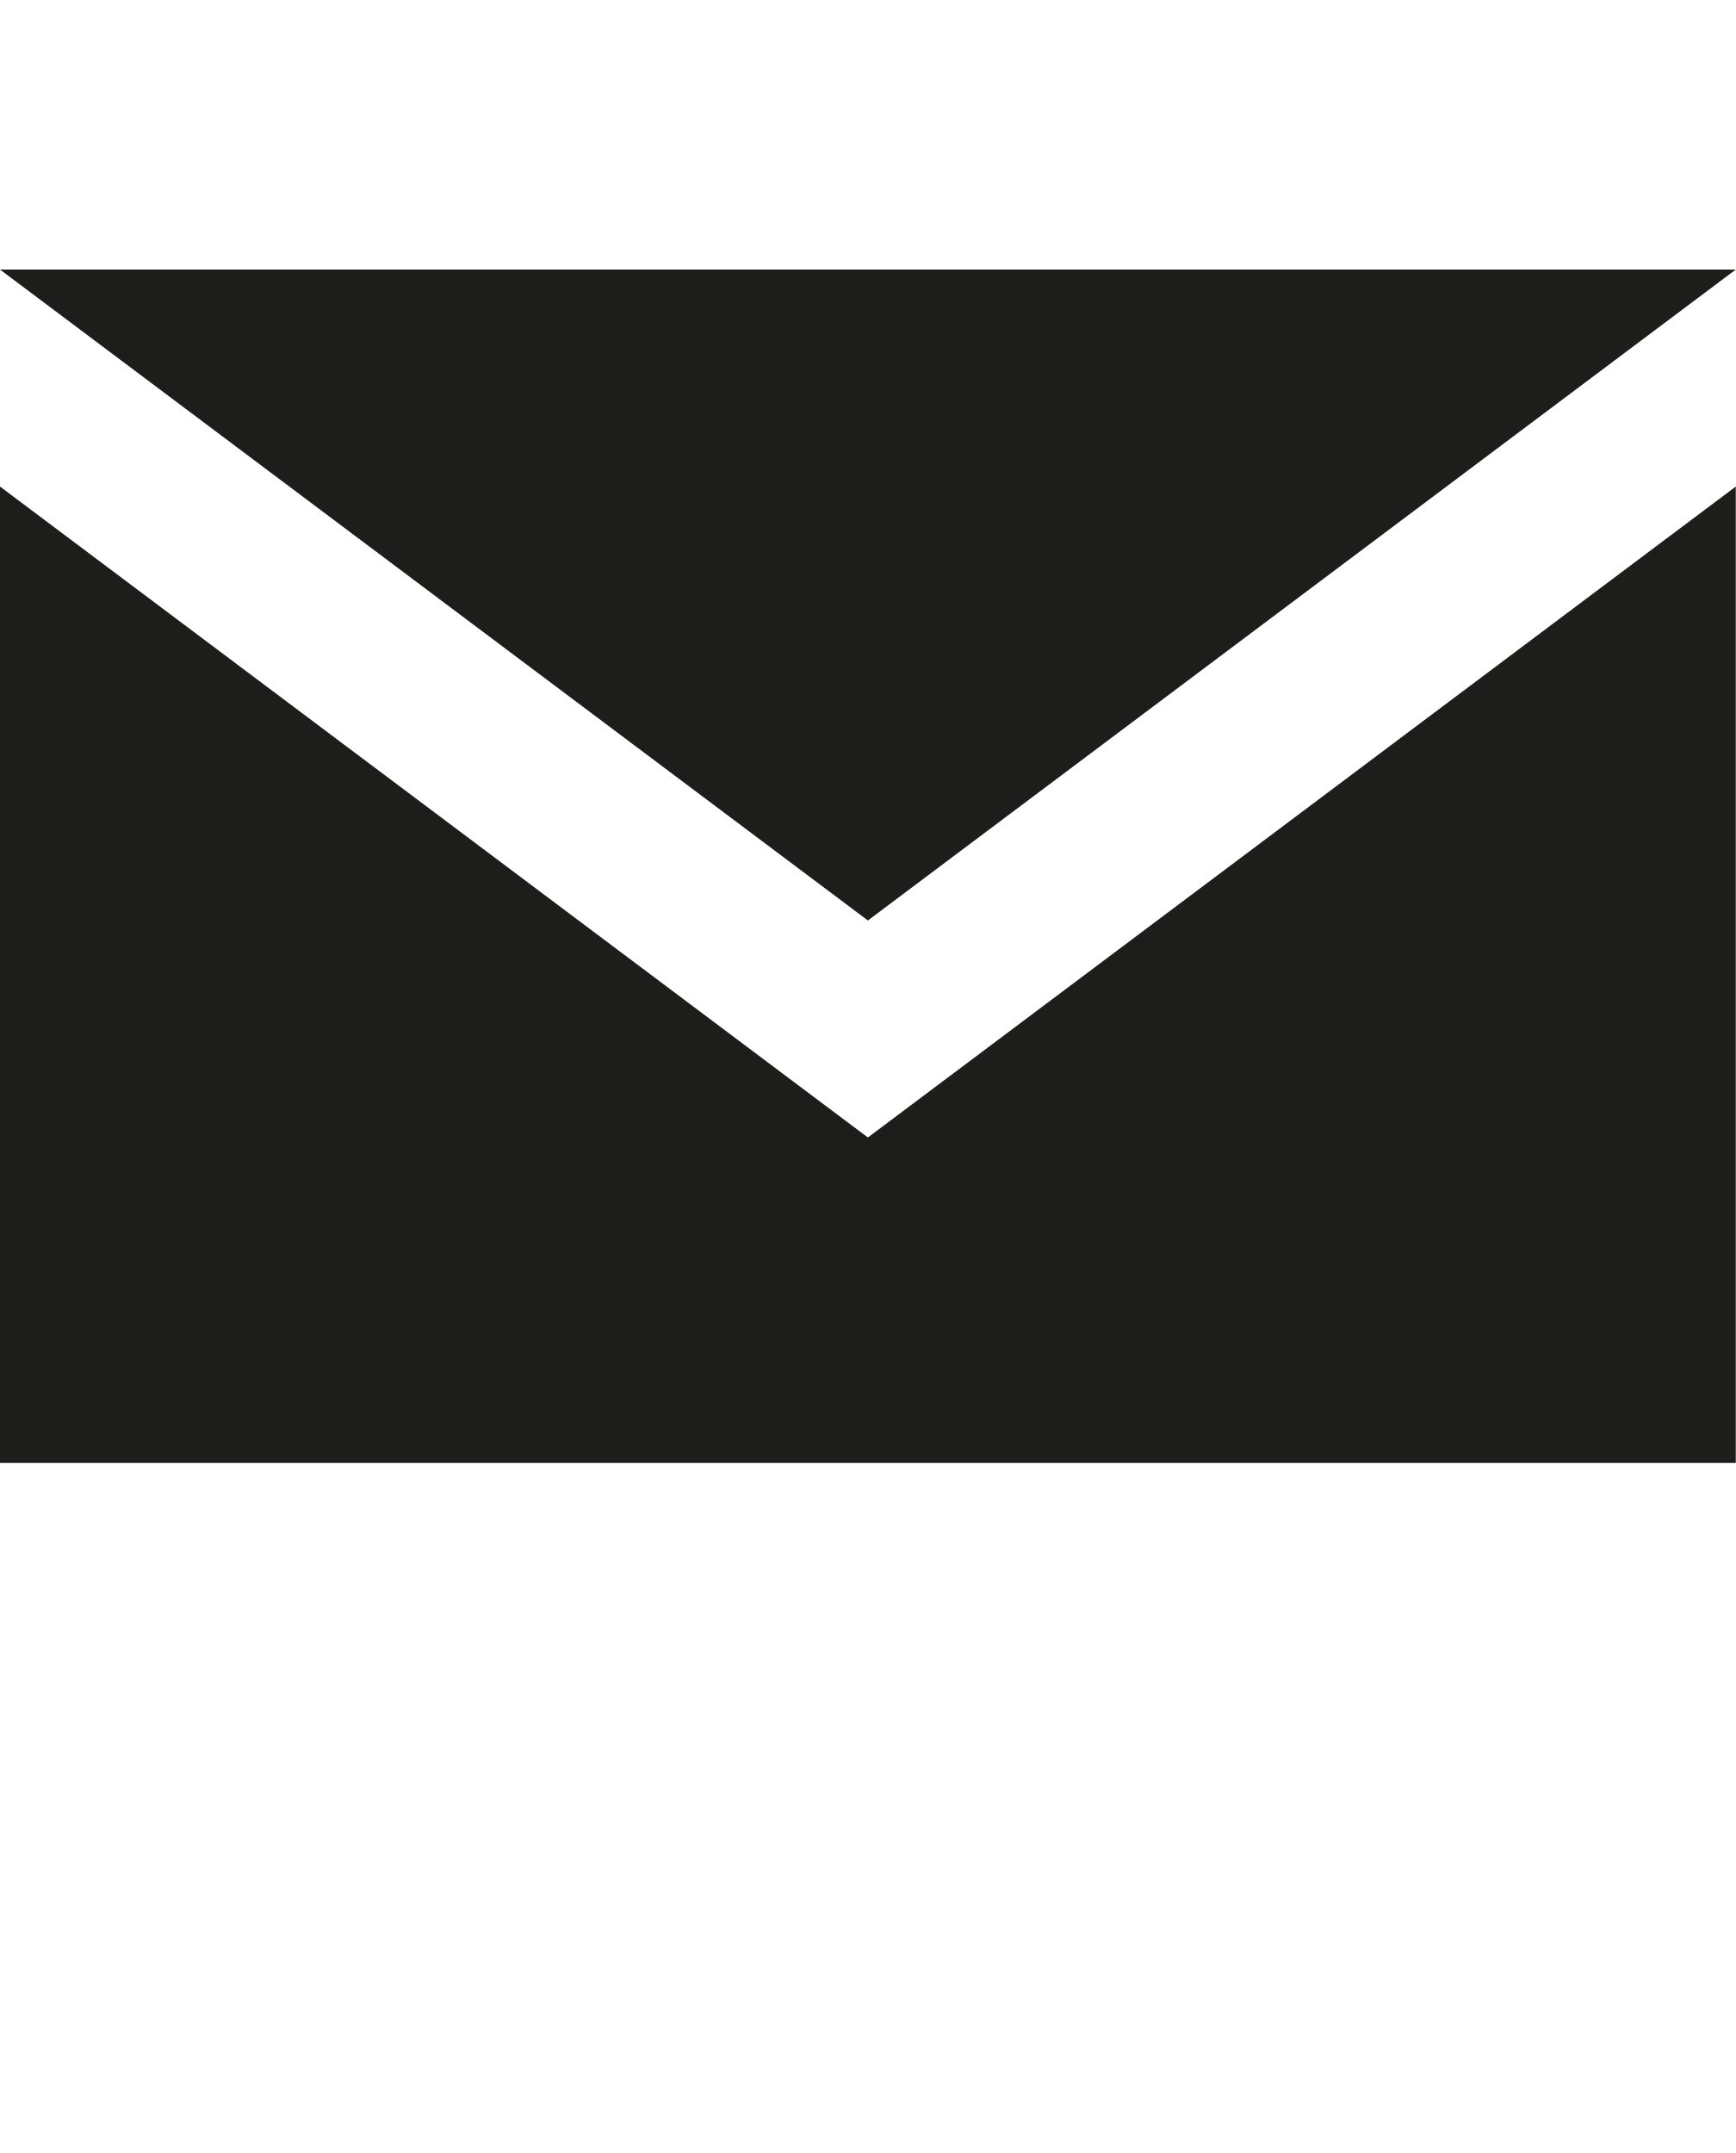
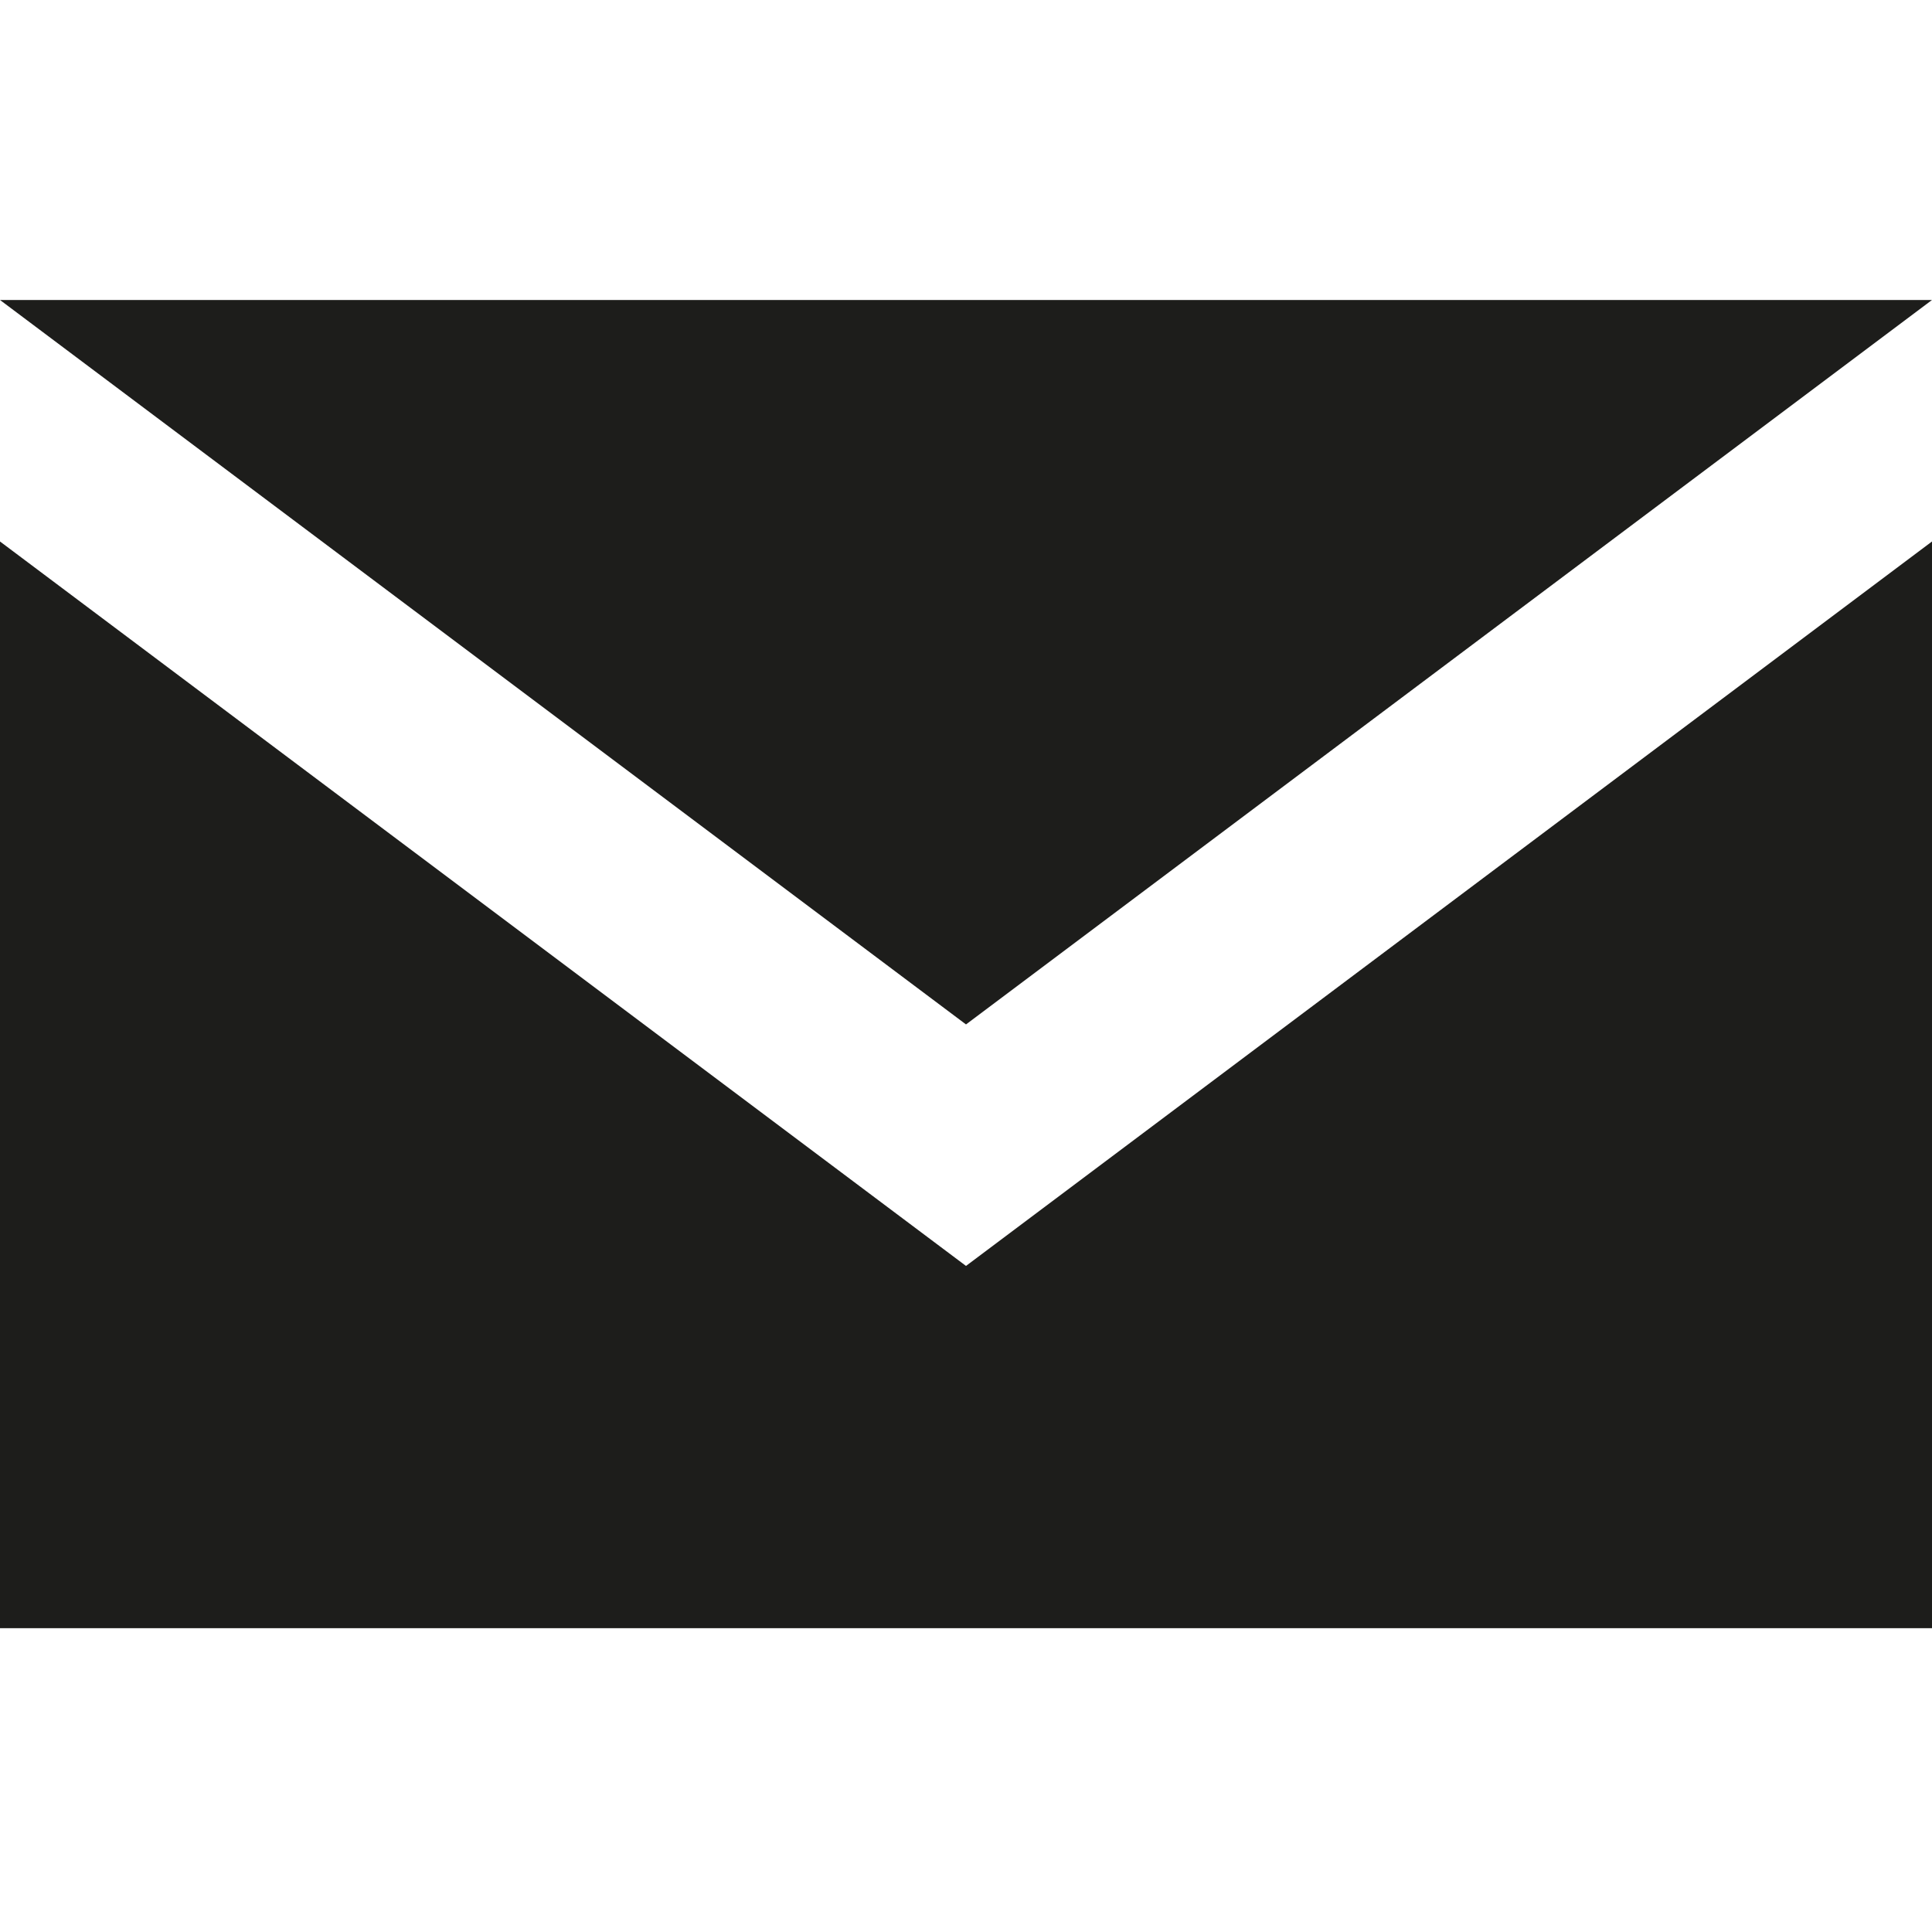
- <svg xmlns="http://www.w3.org/2000/svg" version="1.1" id="Layer_1" x="0px" y="0px" width="512px" height="635px" viewBox="0 0 512 635" enable-background="new 0 0 512 635" xml:space="preserve">
+ <svg xmlns="http://www.w3.org/2000/svg" version="1.1" id="Layer_1" x="0px" y="0px" width="512px" height="512px" viewBox="0 0 512 512" enable-background="new 0 0 512 512" xml:space="preserve">
  <g id="Grid" display="none">
    <g display="inline">
      <line fill="none" stroke="#B35047" x1="32" y1="0" x2="32" y2="512" />
      <line fill="none" stroke="#B35047" x1="64" y1="0" x2="64" y2="512" />
      <line fill="none" stroke="#B35047" x1="96" y1="0" x2="96" y2="512" />
      <line fill="none" stroke="#B35047" x1="128" y1="0" x2="128" y2="512" />
      <line fill="none" stroke="#B35047" x1="160" y1="0" x2="160" y2="512" />
      <line fill="none" stroke="#B35047" x1="192" y1="0" x2="192" y2="512" />
      <line fill="none" stroke="#B35047" x1="224" y1="0" x2="224" y2="512" />
      <line fill="none" stroke="#B35047" x1="256" y1="0" x2="256" y2="512" />
      <line fill="none" stroke="#B35047" x1="288" y1="0" x2="288" y2="512" />
      <line fill="none" stroke="#B35047" x1="320" y1="0" x2="320" y2="512" />
      <line fill="none" stroke="#B35047" x1="352" y1="0" x2="352" y2="512" />
      <line fill="none" stroke="#B35047" x1="384" y1="0" x2="384" y2="512" />
      <line fill="none" stroke="#B35047" x1="416" y1="0" x2="416" y2="512" />
      <line fill="none" stroke="#B35047" x1="448" y1="0" x2="448" y2="512" />
      <line fill="none" stroke="#B35047" x1="480" y1="0" x2="480" y2="512" />
      <line fill="none" stroke="#B35047" x1="0" y1="32" x2="512" y2="32" />
      <line fill="none" stroke="#B35047" x1="0" y1="64" x2="512" y2="64" />
      <line fill="none" stroke="#B35047" x1="0" y1="96" x2="512" y2="96" />
      <line fill="none" stroke="#B35047" x1="0" y1="128" x2="512" y2="128" />
      <line fill="none" stroke="#B35047" x1="0" y1="160" x2="512" y2="160" />
      <line fill="none" stroke="#B35047" x1="0" y1="192" x2="512" y2="192" />
      <line fill="none" stroke="#B35047" x1="0" y1="224" x2="512" y2="224" />
      <line fill="none" stroke="#B35047" x1="0" y1="256" x2="512" y2="256" />
      <line fill="none" stroke="#B35047" x1="0" y1="288" x2="512" y2="288" />
      <line fill="none" stroke="#B35047" x1="0" y1="320" x2="512" y2="320" />
      <line fill="none" stroke="#B35047" x1="0" y1="352" x2="512" y2="352" />
      <line fill="none" stroke="#B35047" x1="0" y1="384" x2="512" y2="384" />
      <line fill="none" stroke="#B35047" x1="0" y1="416" x2="512" y2="416" />
      <line fill="none" stroke="#B35047" x1="0" y1="448" x2="512" y2="448" />
      <line fill="none" stroke="#B35047" x1="0" y1="480" x2="512" y2="480" />
      <rect x="0" y="0" fill="none" stroke="#B35047" width="512" height="512" />
    </g>
  </g>
  <g>
    <polygon fill="#1D1D1B" points="512,79.5 0,79.5 256,271.484  " />
    <polygon fill="#1D1D1B" points="0,143.5 0,431.484 512,431.484 512,143.5 256,335.484  " />
  </g>
</svg>
